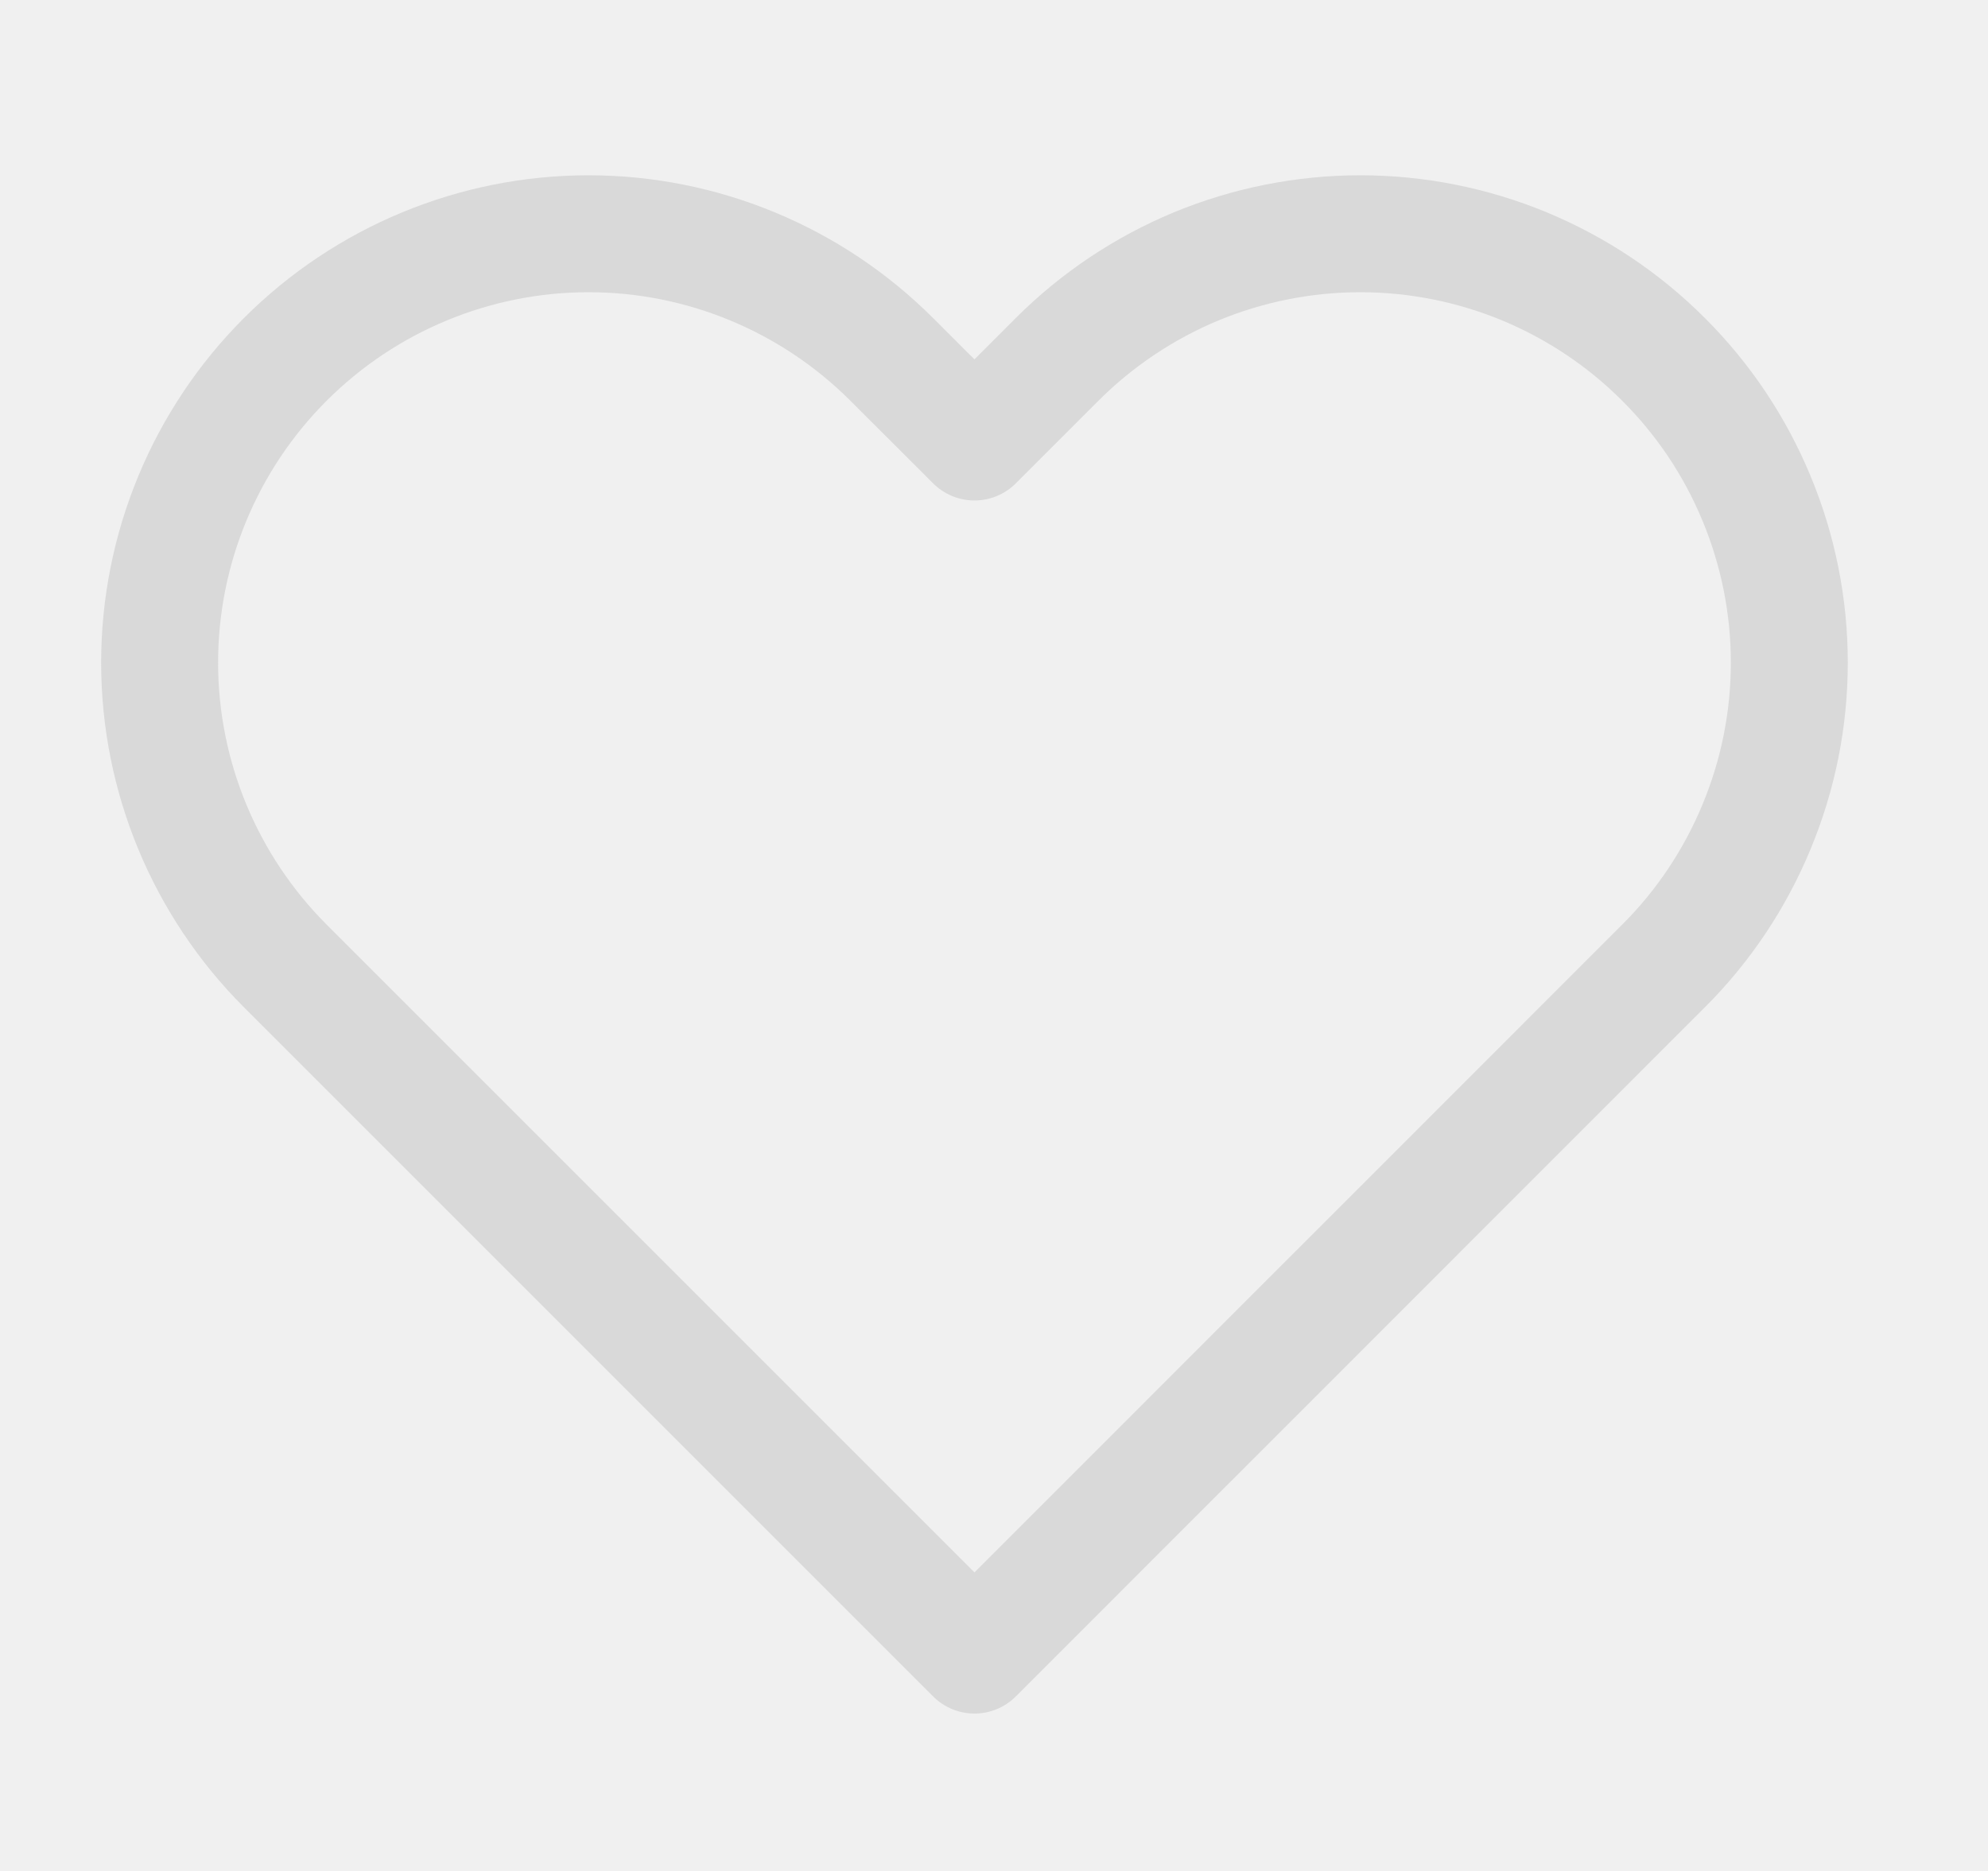
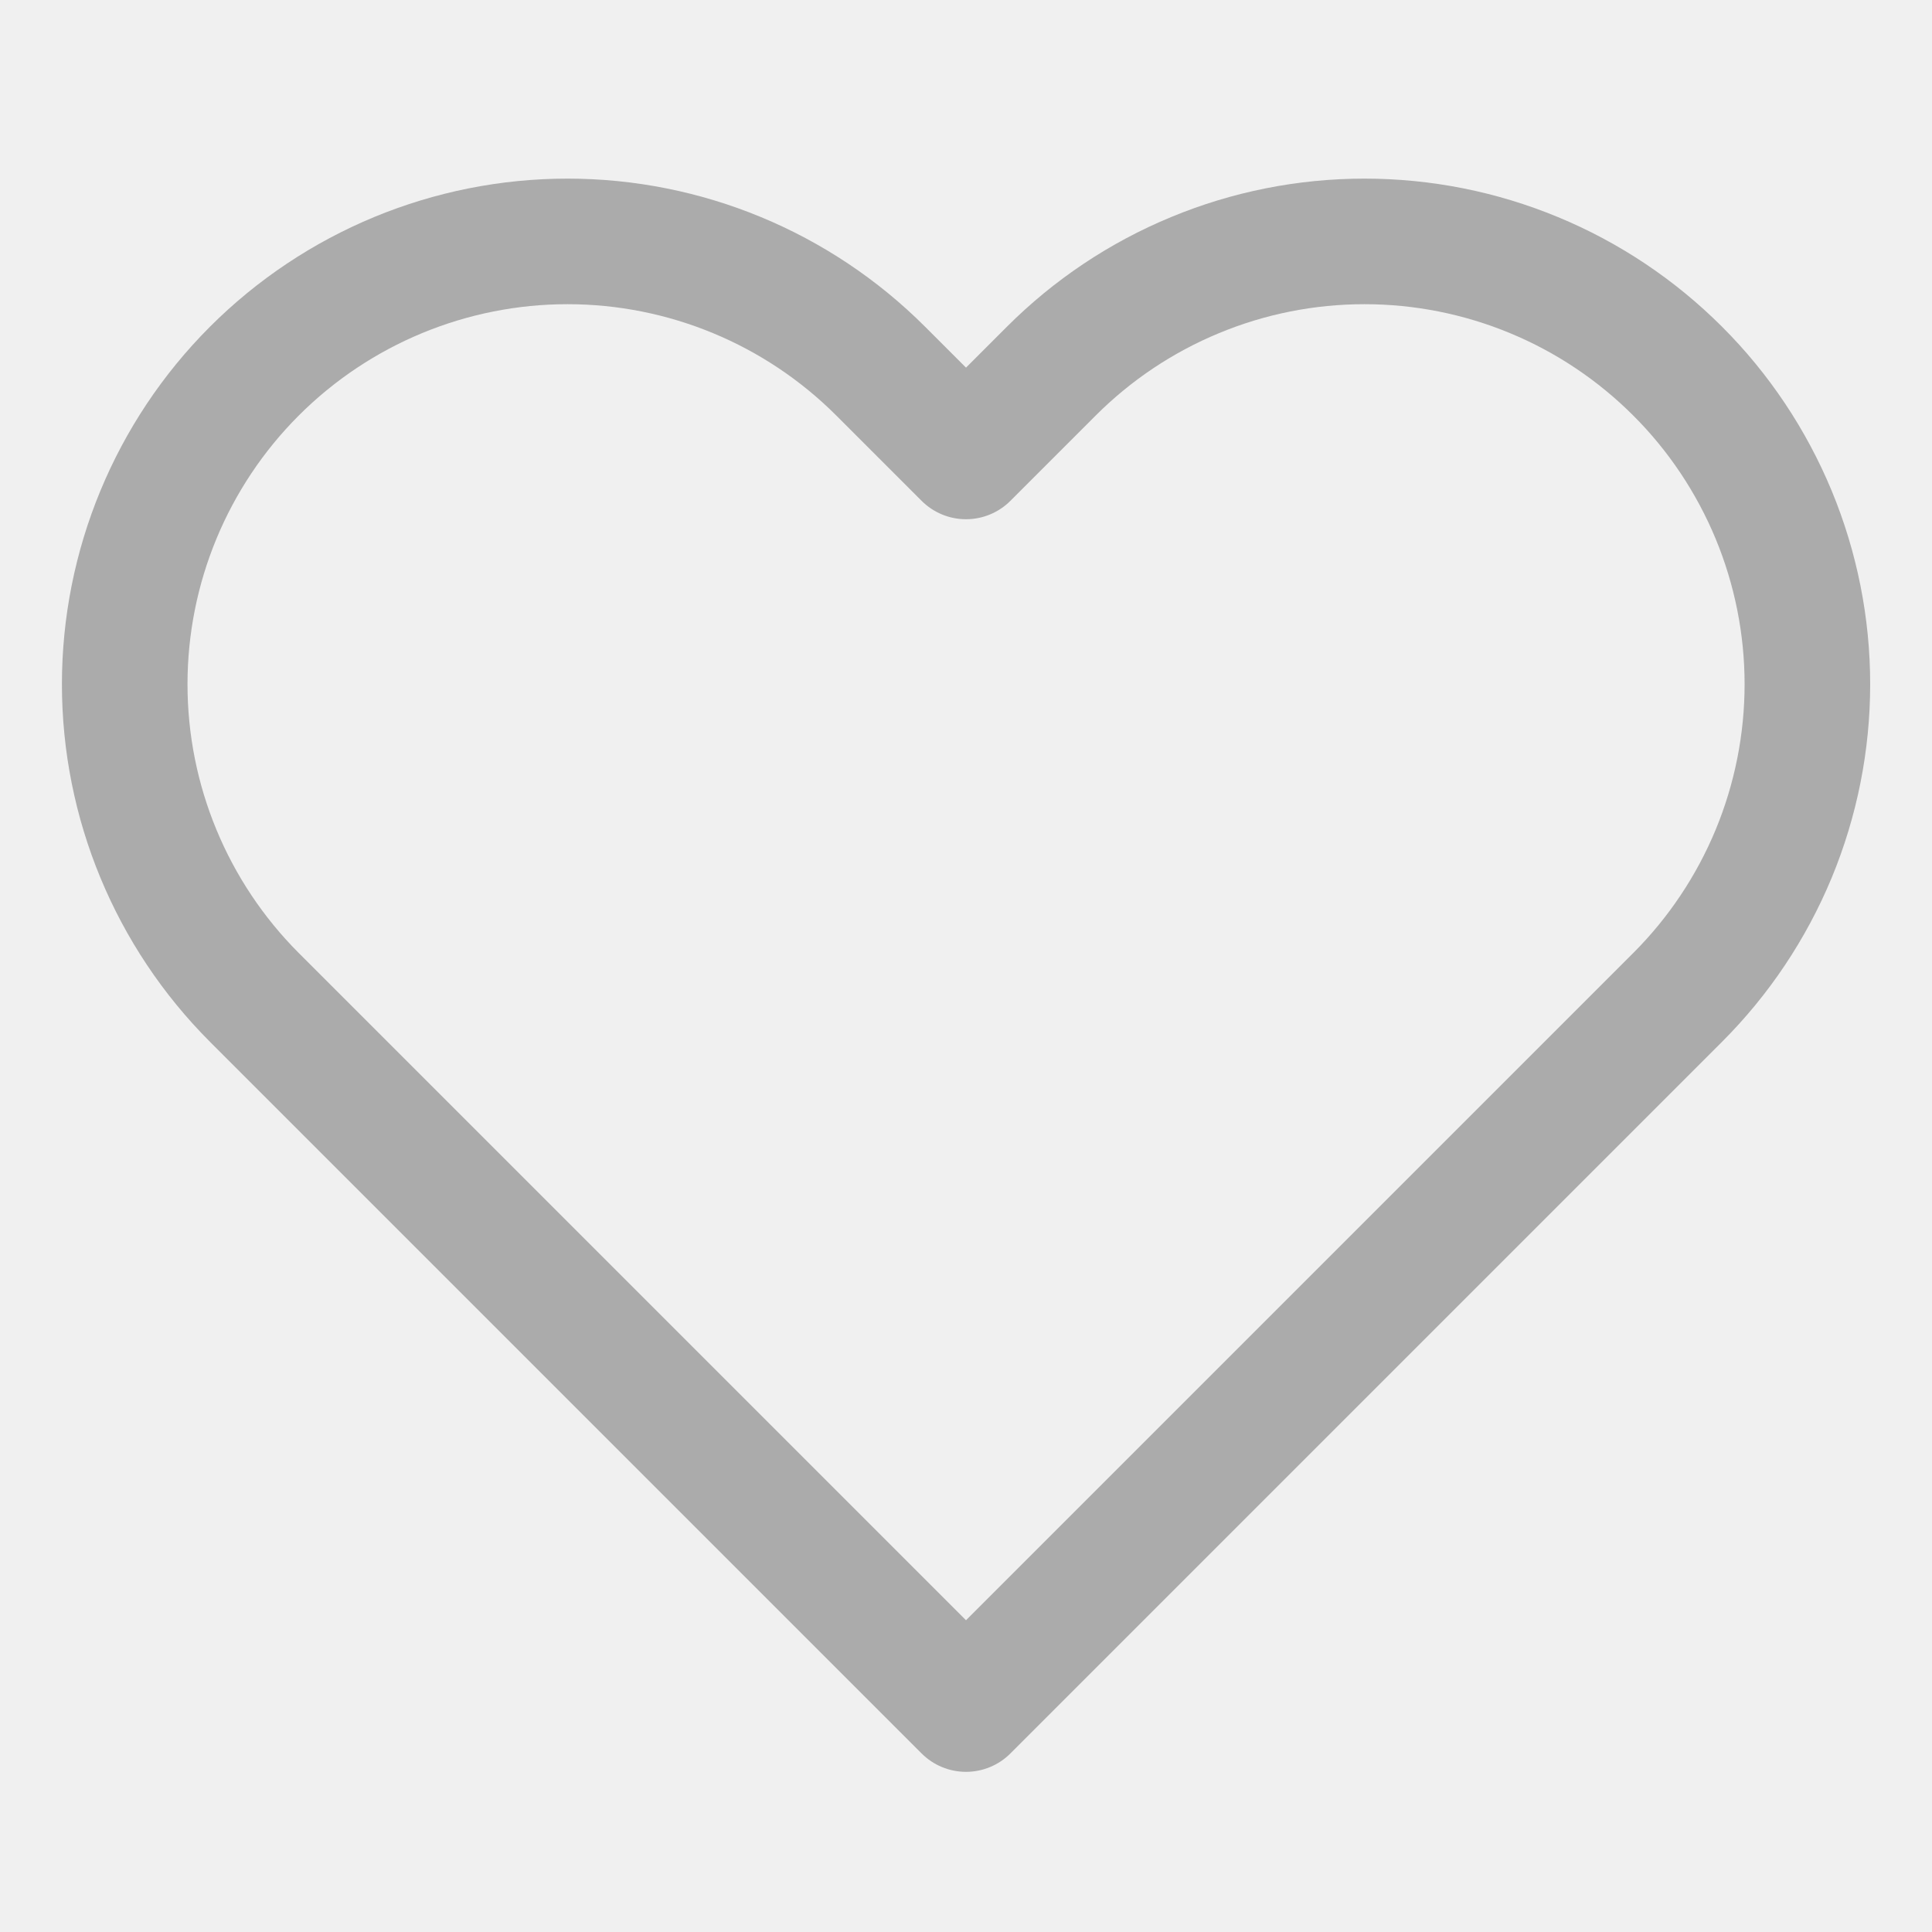
- <svg xmlns="http://www.w3.org/2000/svg" width="17" height="16" viewBox="0 0 17 16" fill="none">
-   <g clip-path="url(#clip0_1998_2388)">
-     <path d="M14.226 3.074C13.886 2.733 13.481 2.463 13.036 2.278C12.591 2.094 12.114 1.999 11.633 1.999C11.151 1.999 10.674 2.094 10.229 2.278C9.784 2.463 9.38 2.733 9.039 3.074L8.333 3.78L7.626 3.074C6.938 2.386 6.005 1.999 5.033 1.999C4.06 1.999 3.127 2.386 2.439 3.074C1.752 3.761 1.365 4.694 1.365 5.667C1.365 6.64 1.752 7.572 2.439 8.26L8.333 14.154L14.226 8.26C14.567 7.92 14.837 7.515 15.021 7.07C15.206 6.625 15.301 6.149 15.301 5.667C15.301 5.185 15.206 4.708 15.021 4.263C14.837 3.818 14.567 3.414 14.226 3.074Z" stroke="#D9D9D9" stroke-linecap="round" stroke-linejoin="round" />
-   </g>
-   <defs>
-     <clipPath id="clip0_1998_2388">
-       <rect width="16" height="16" fill="white" transform="translate(0.333008)" />
-     </clipPath>
-   </defs>
+ <svg xmlns="http://www.w3.org/2000/svg" width="20" height="20" viewBox="0 0 20 20" fill="none">
+   <path d="M17.367 3.842C16.941 3.416 16.436 3.078 15.88 2.848C15.323 2.617 14.727 2.499 14.125 2.499C13.523 2.499 12.927 2.617 12.371 2.848C11.814 3.078 11.309 3.416 10.883 3.842L10 4.725L9.117 3.842C8.257 2.982 7.091 2.499 5.875 2.499C4.659 2.499 3.493 2.982 2.633 3.842C1.774 4.701 1.291 5.868 1.291 7.083C1.291 8.299 1.774 9.465 2.633 10.325L10 17.692L17.367 10.325C17.793 9.899 18.13 9.394 18.361 8.838C18.591 8.282 18.71 7.685 18.71 7.083C18.71 6.481 18.591 5.885 18.361 5.329C18.13 4.773 17.793 4.267 17.367 3.842Z" stroke="#ABABAB" stroke-width="1.3" stroke-linecap="round" stroke-linejoin="round" />
</svg>
